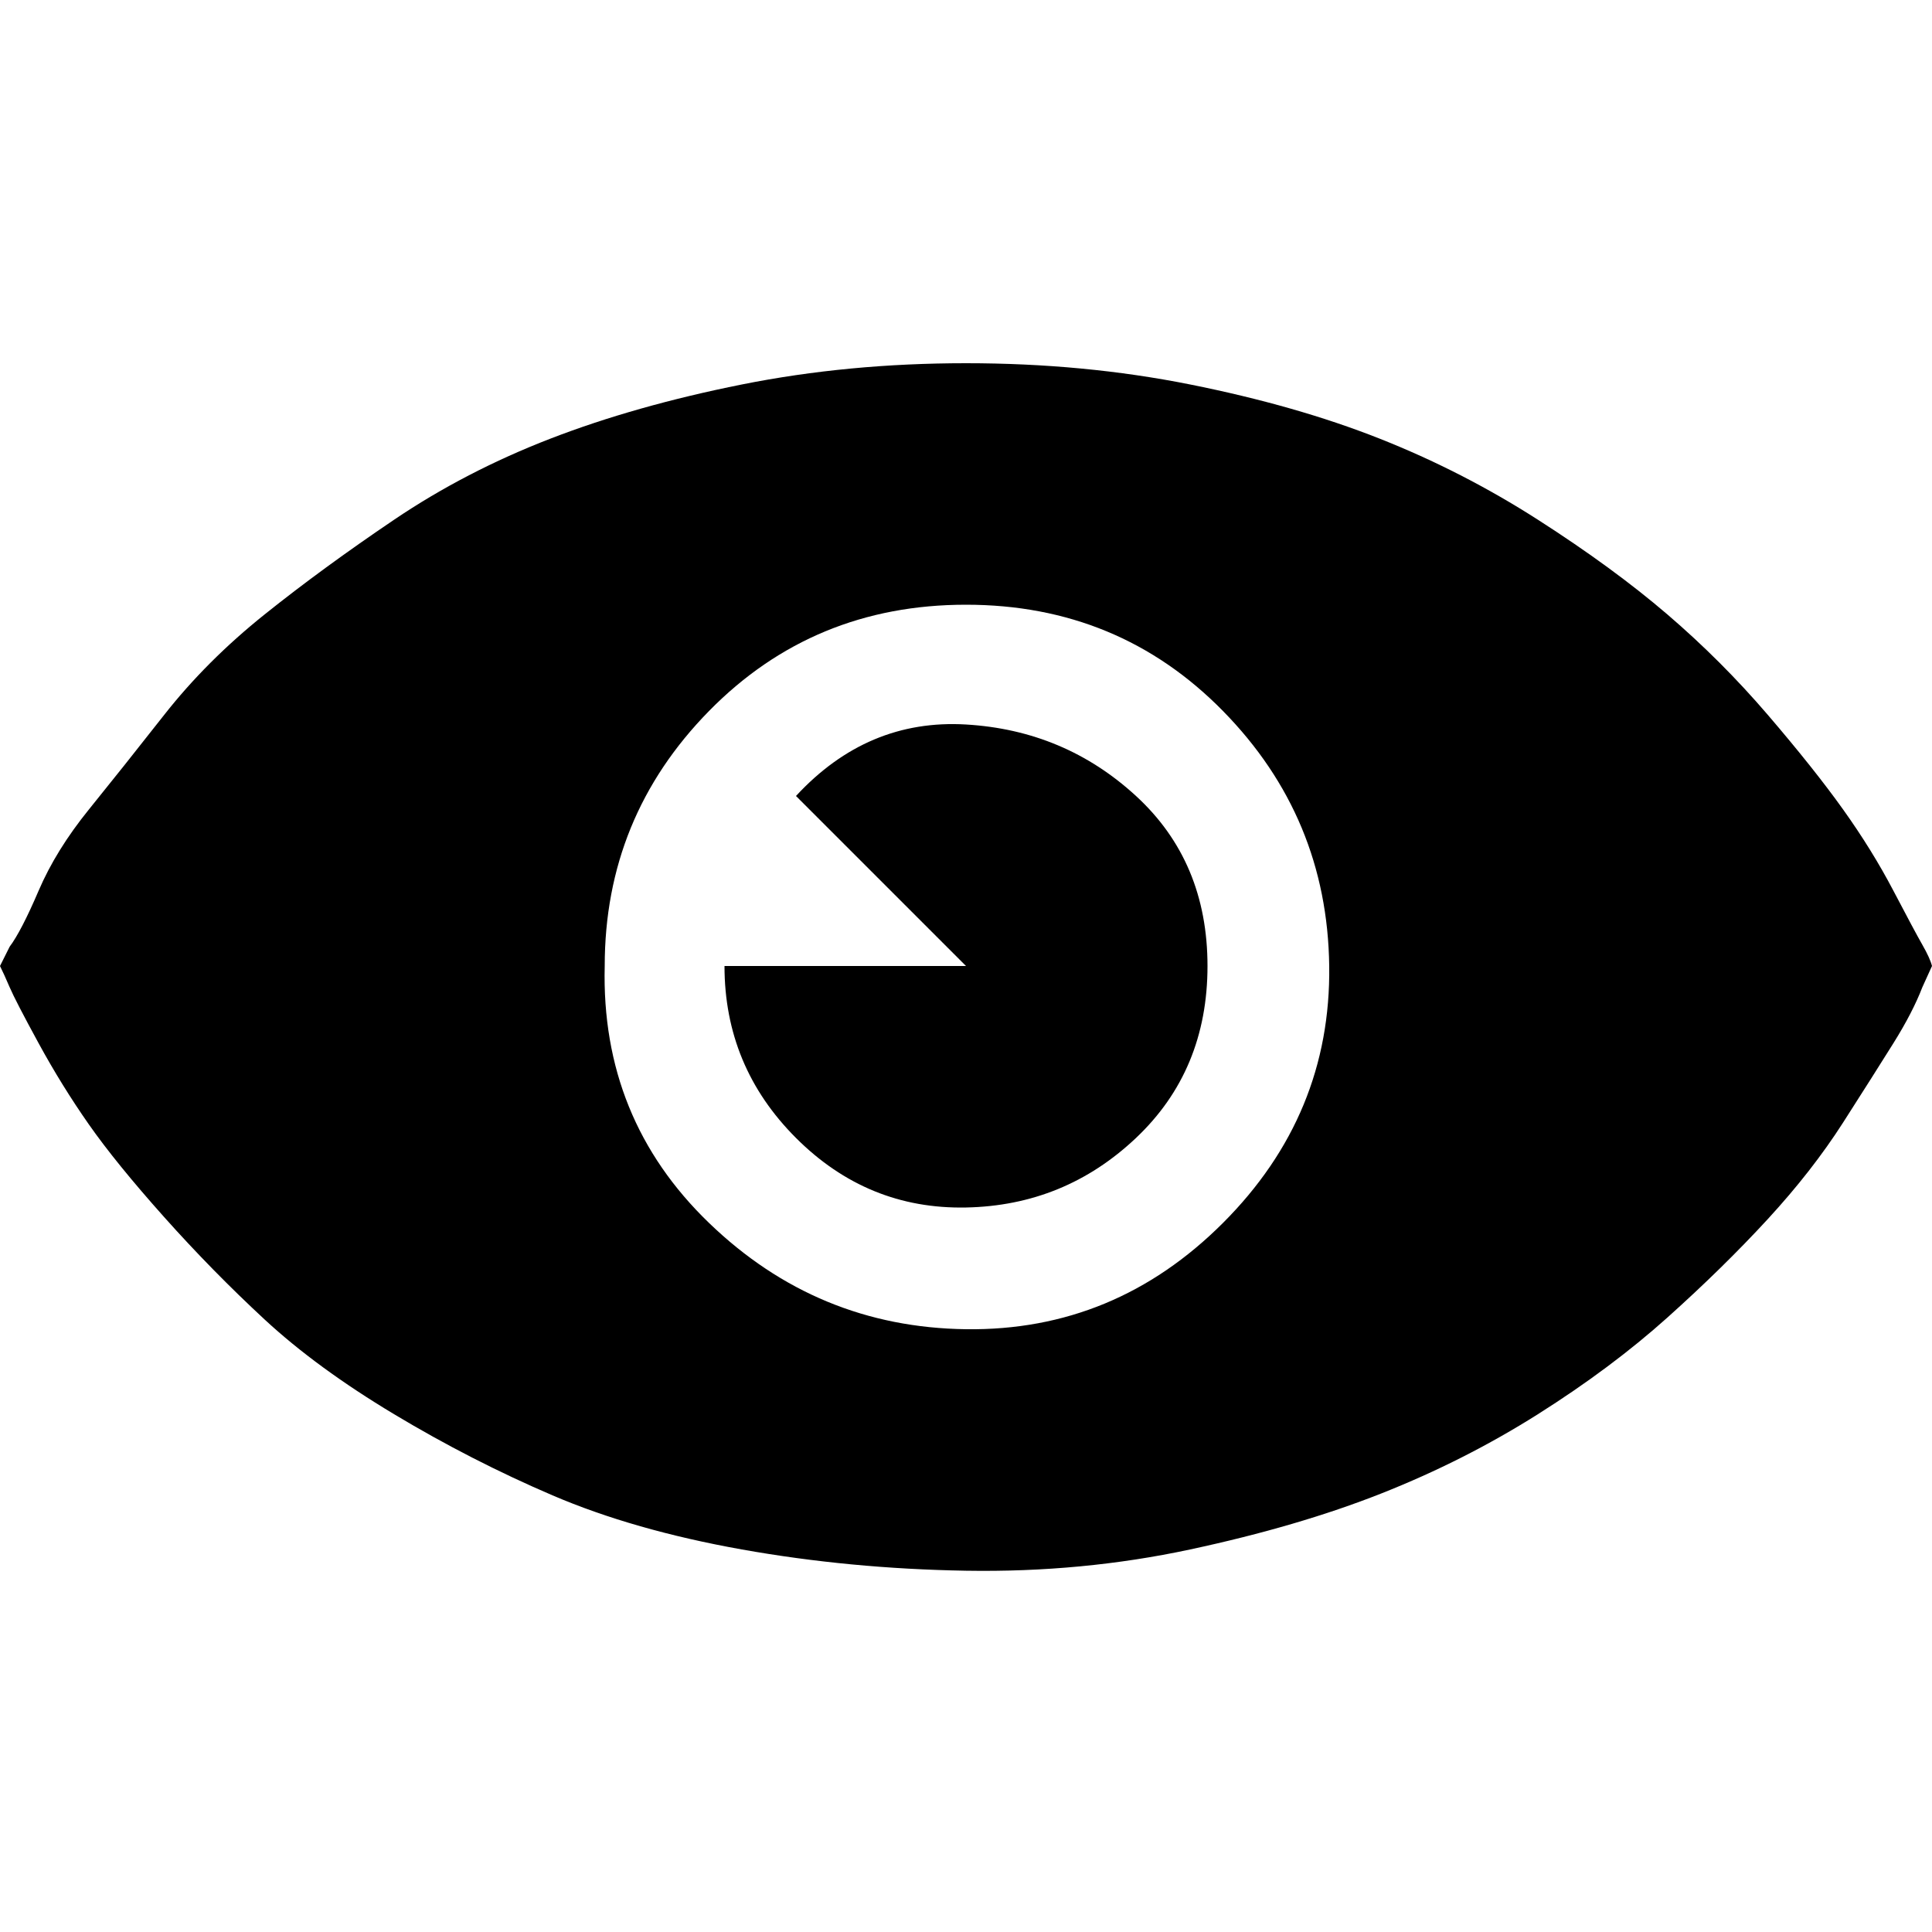
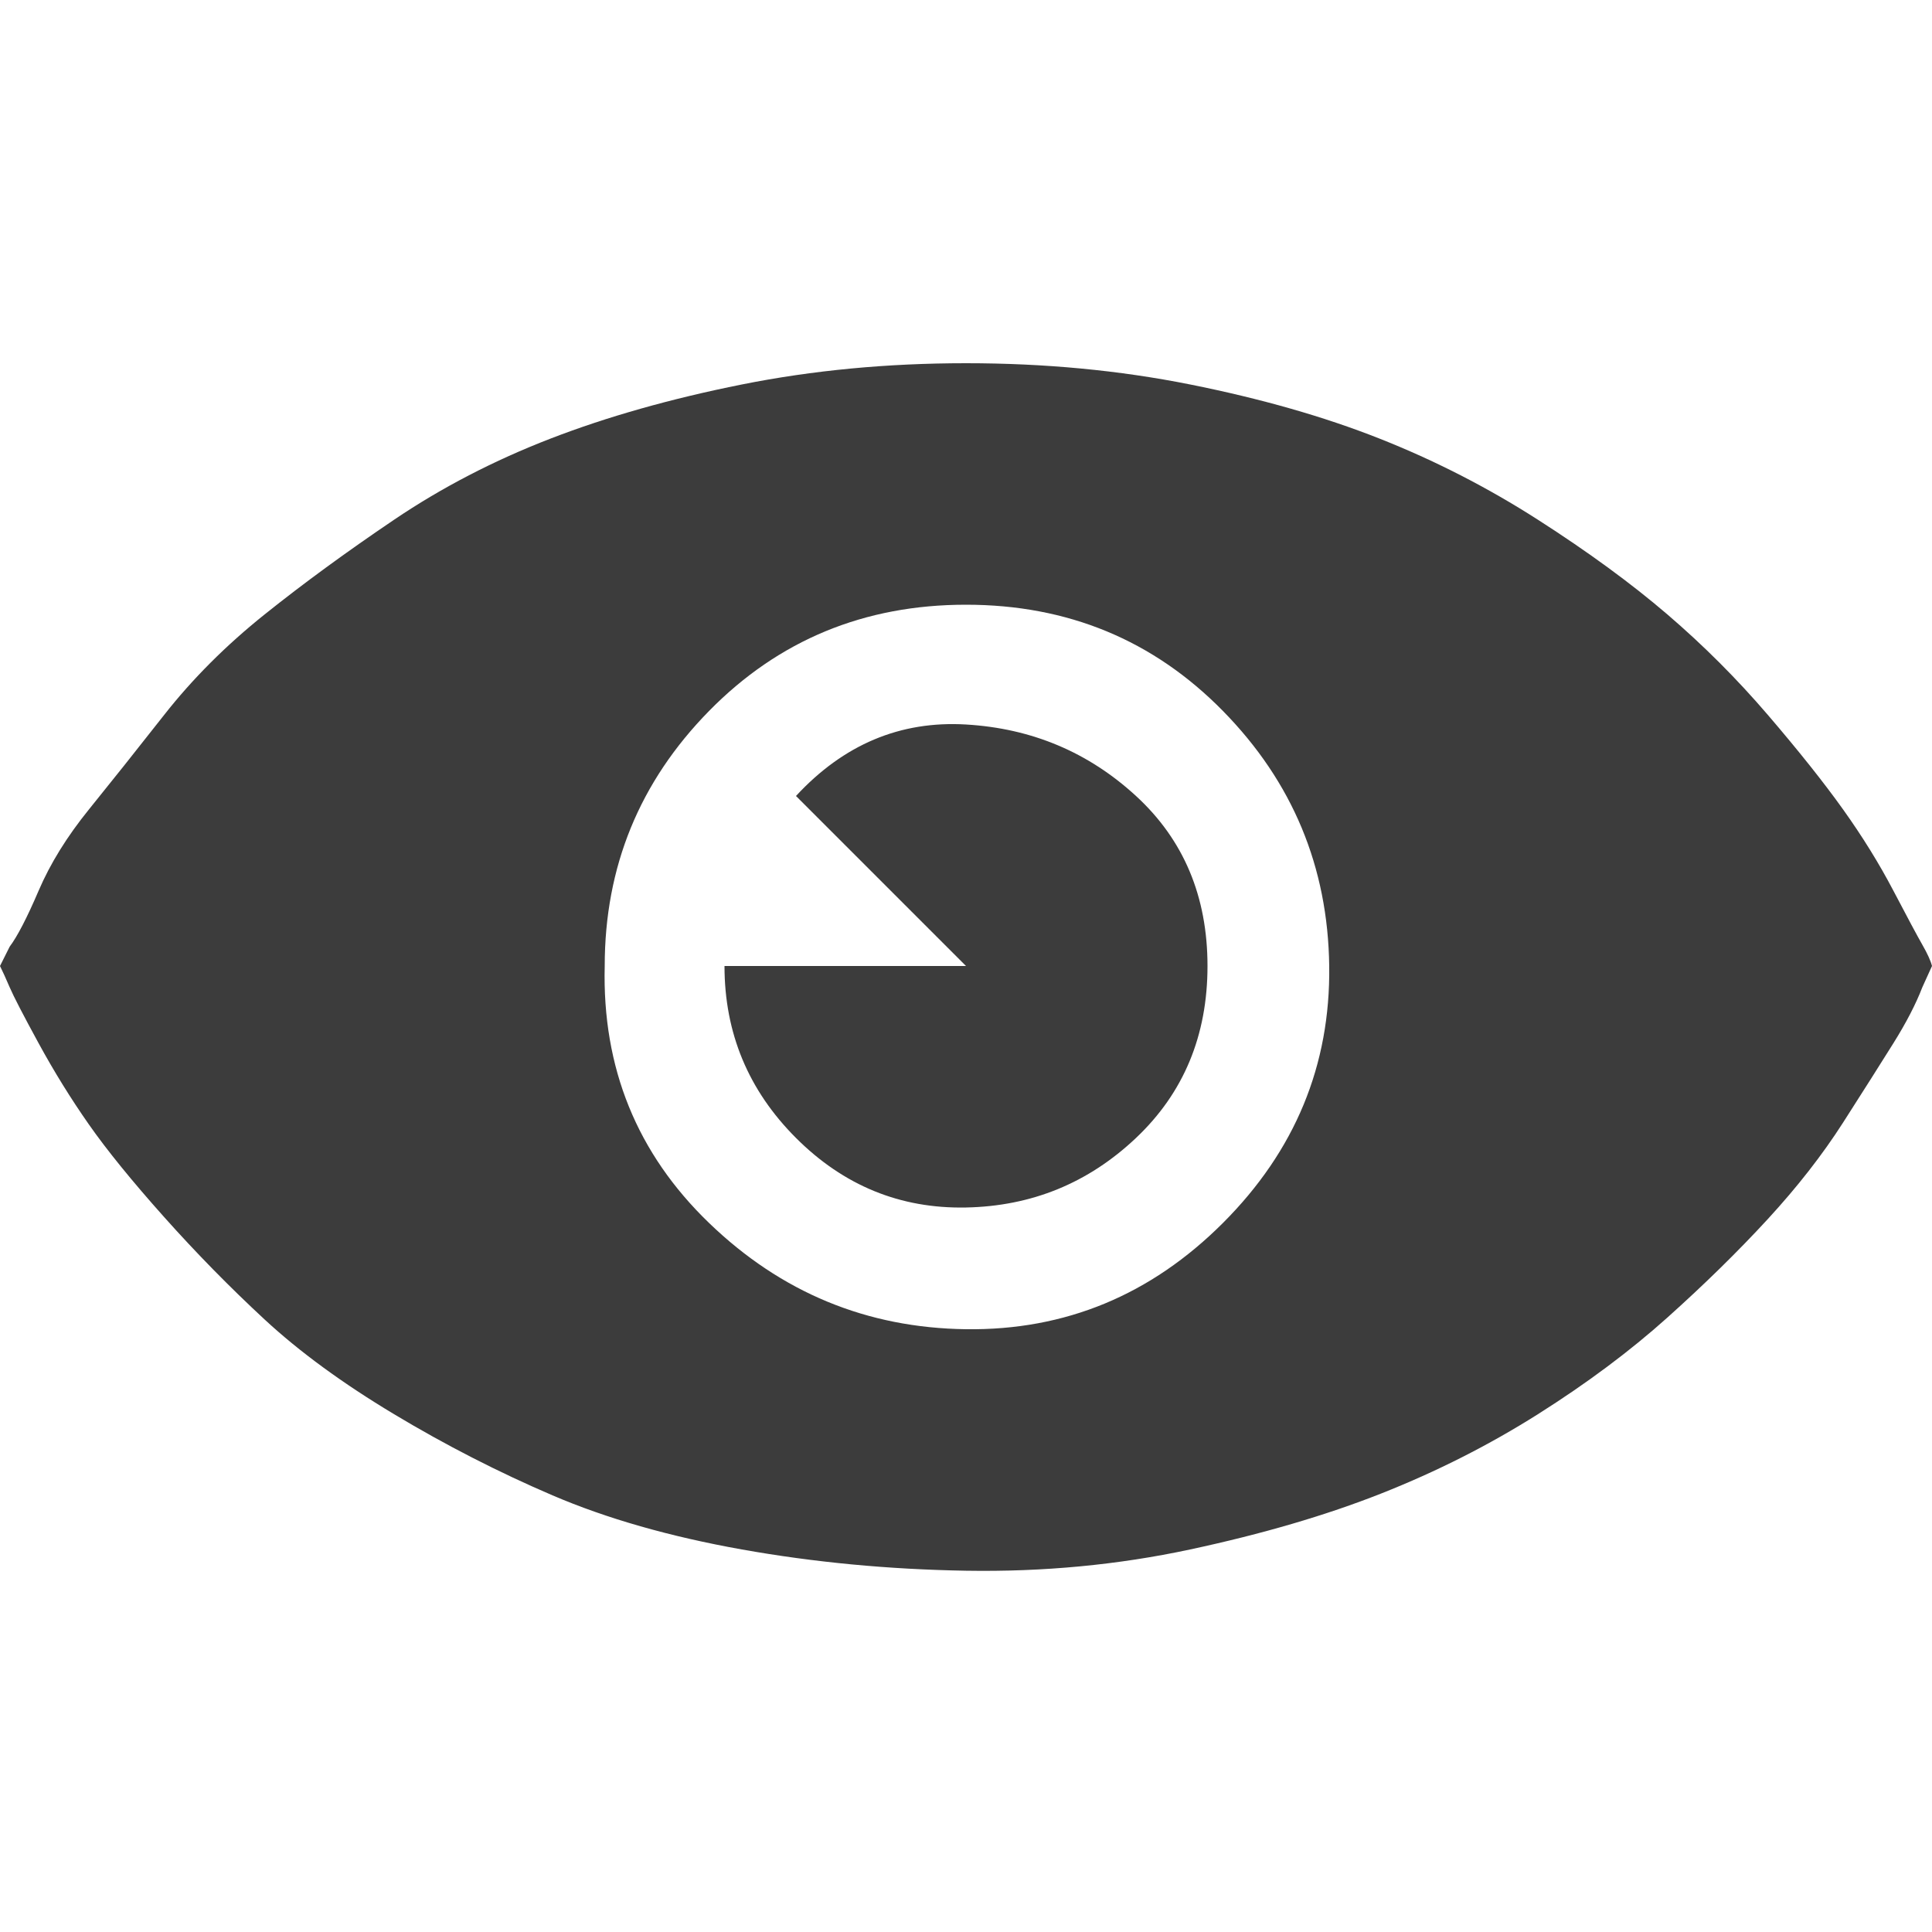
- <svg xmlns="http://www.w3.org/2000/svg" fill="#000000" width="800px" height="800px" viewBox="0 0 32 32" version="1.1">
+ <svg xmlns="http://www.w3.org/2000/svg" fill="#3C3C3C" width="800px" height="800px" viewBox="0 0 32 32" version="1.1">
  <path d="M0 16q0.064 0.128 0.16 0.352t0.48 0.928 0.832 1.344 1.248 1.536 1.664 1.696 2.144 1.568 2.624 1.344 3.136 0.896 3.712 0.352 3.712-0.352 3.168-0.928 2.592-1.312 2.144-1.6 1.664-1.632 1.248-1.6 0.832-1.312 0.48-0.928l0.16-0.352q-0.032-0.128-0.16-0.352t-0.48-0.896-0.832-1.344-1.248-1.568-1.664-1.664-2.144-1.568-2.624-1.344-3.136-0.896-3.712-0.352-3.712 0.352-3.168 0.896-2.592 1.344-2.144 1.568-1.664 1.664-1.248 1.568-0.832 1.344-0.48 0.928zM10.016 16q0-2.464 1.728-4.224t4.256-1.76 4.256 1.76 1.76 4.224-1.76 4.256-4.256 1.76-4.256-1.76-1.728-4.256zM12 16q0 1.664 1.184 2.848t2.816 1.152 2.816-1.152 1.184-2.848-1.184-2.816-2.816-1.184-2.816 1.184l2.816 2.816h-4z" />
</svg>
